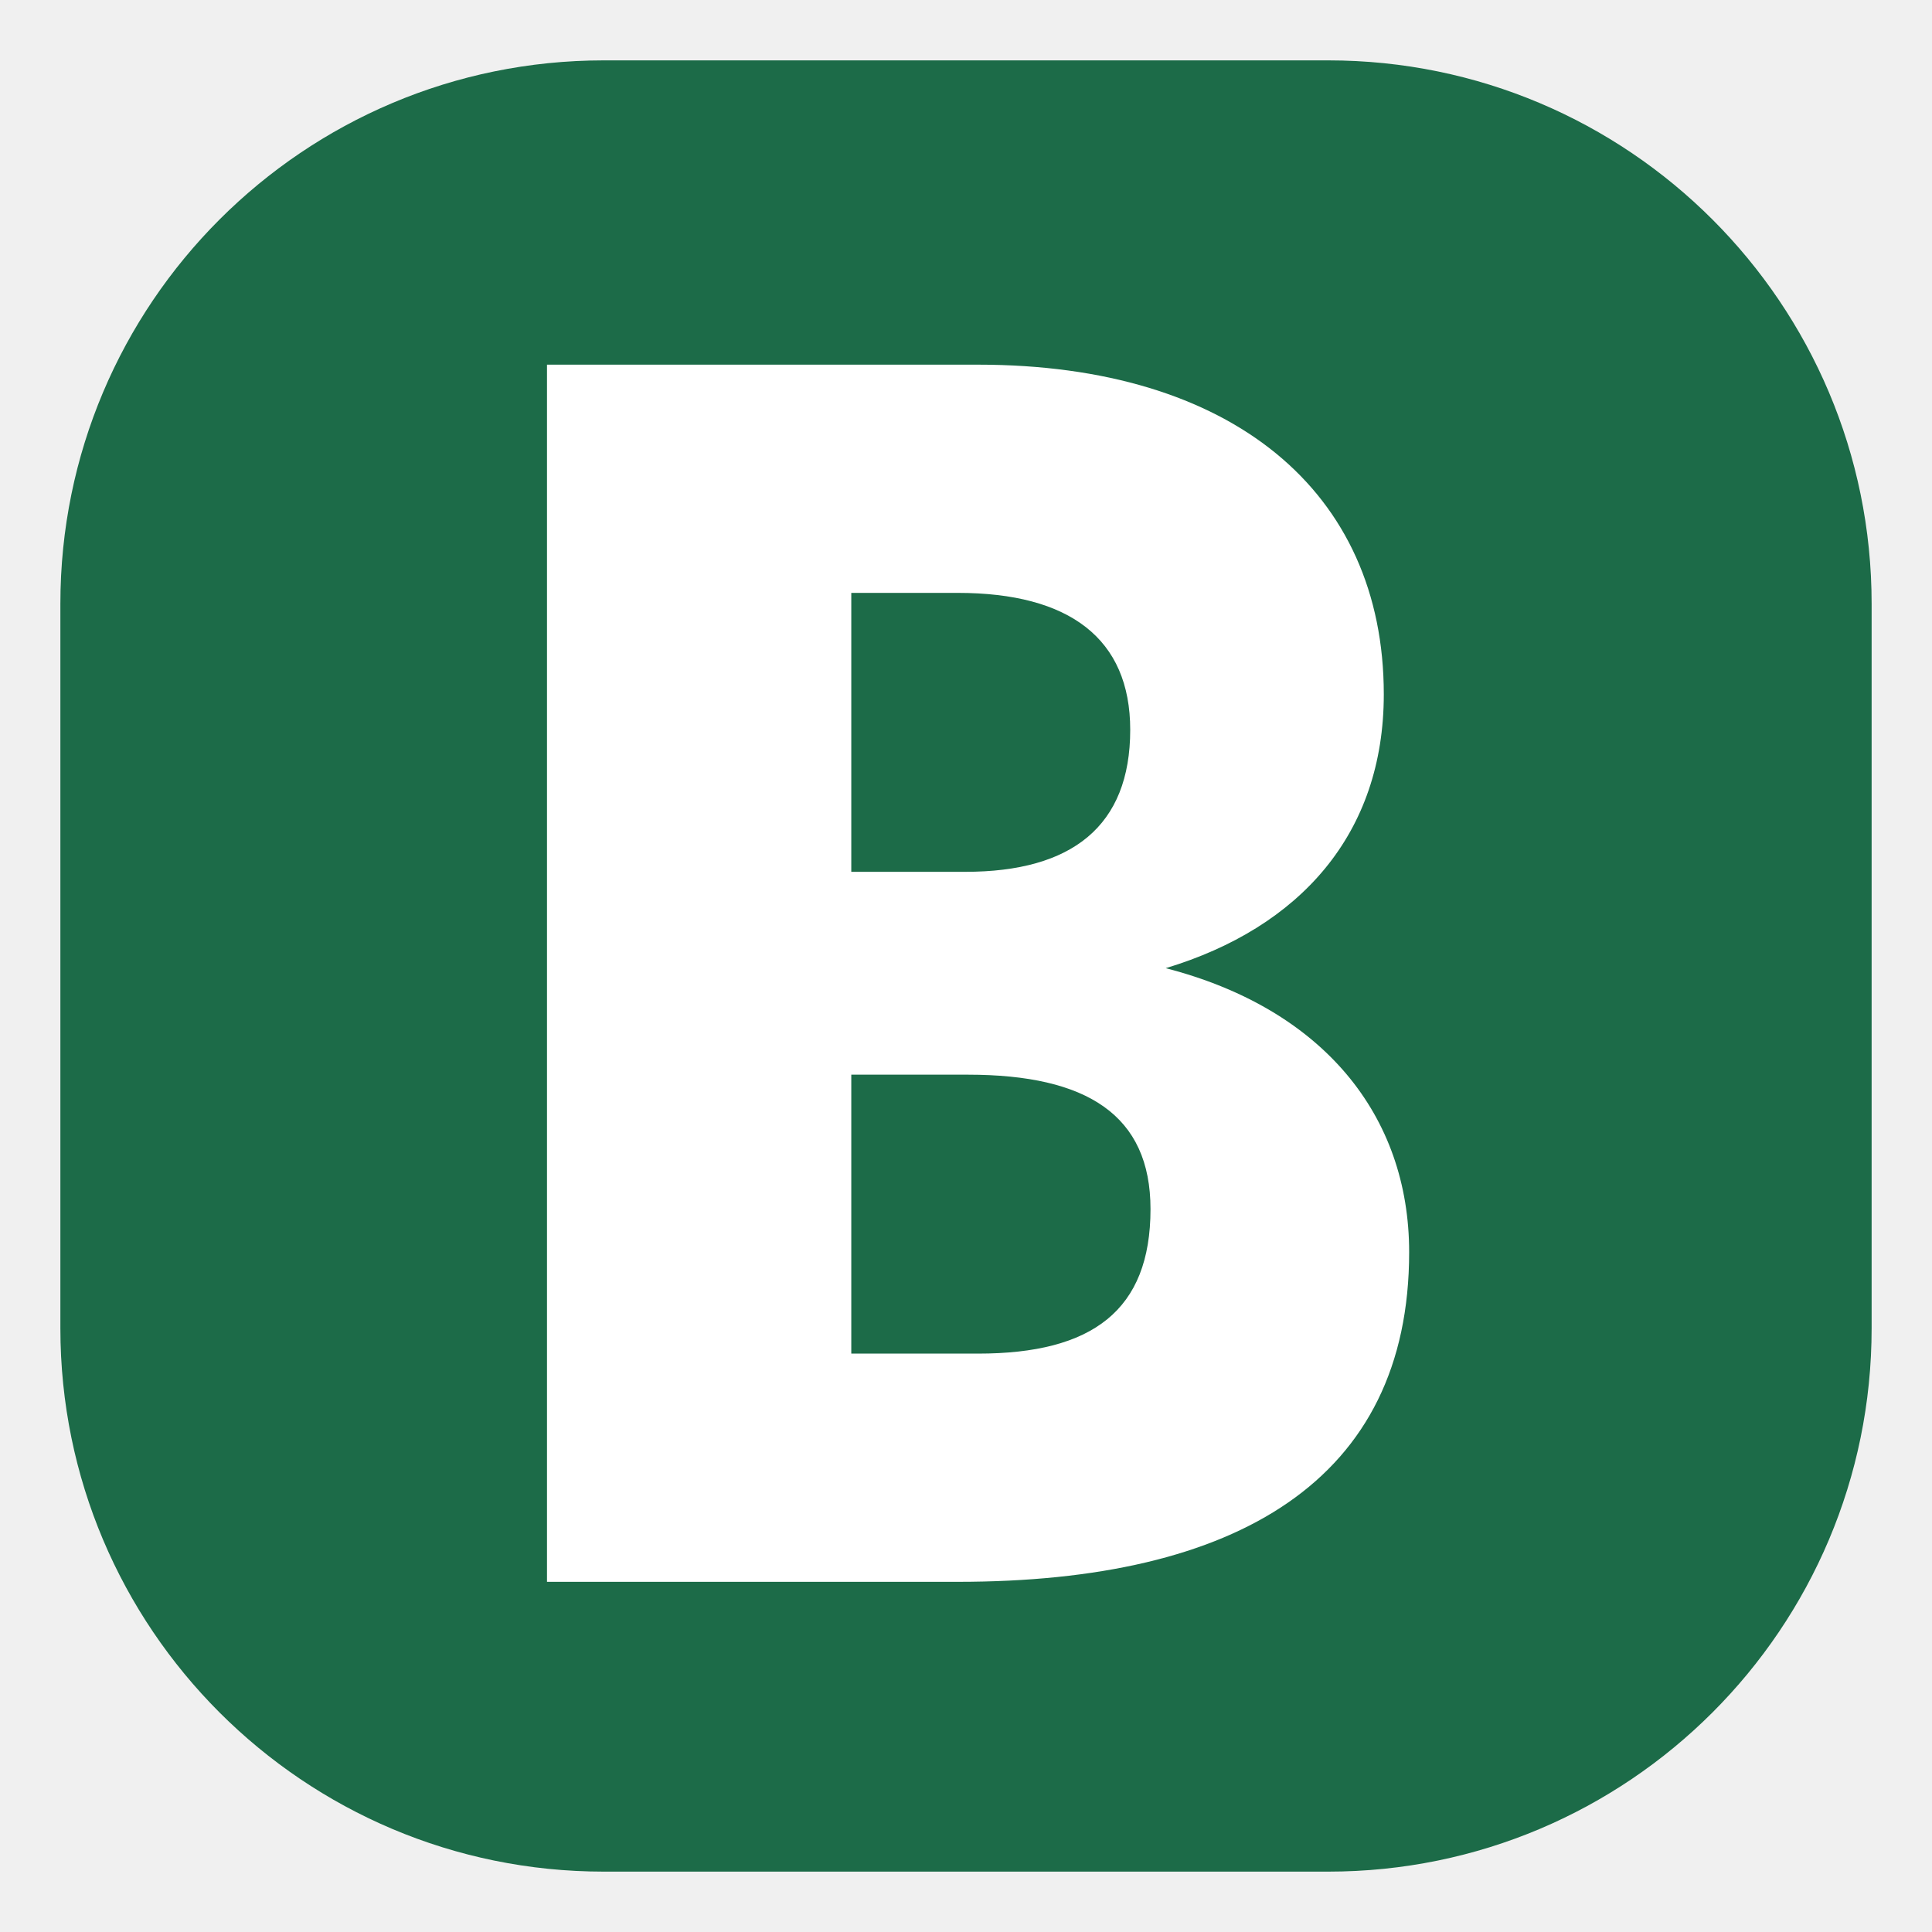
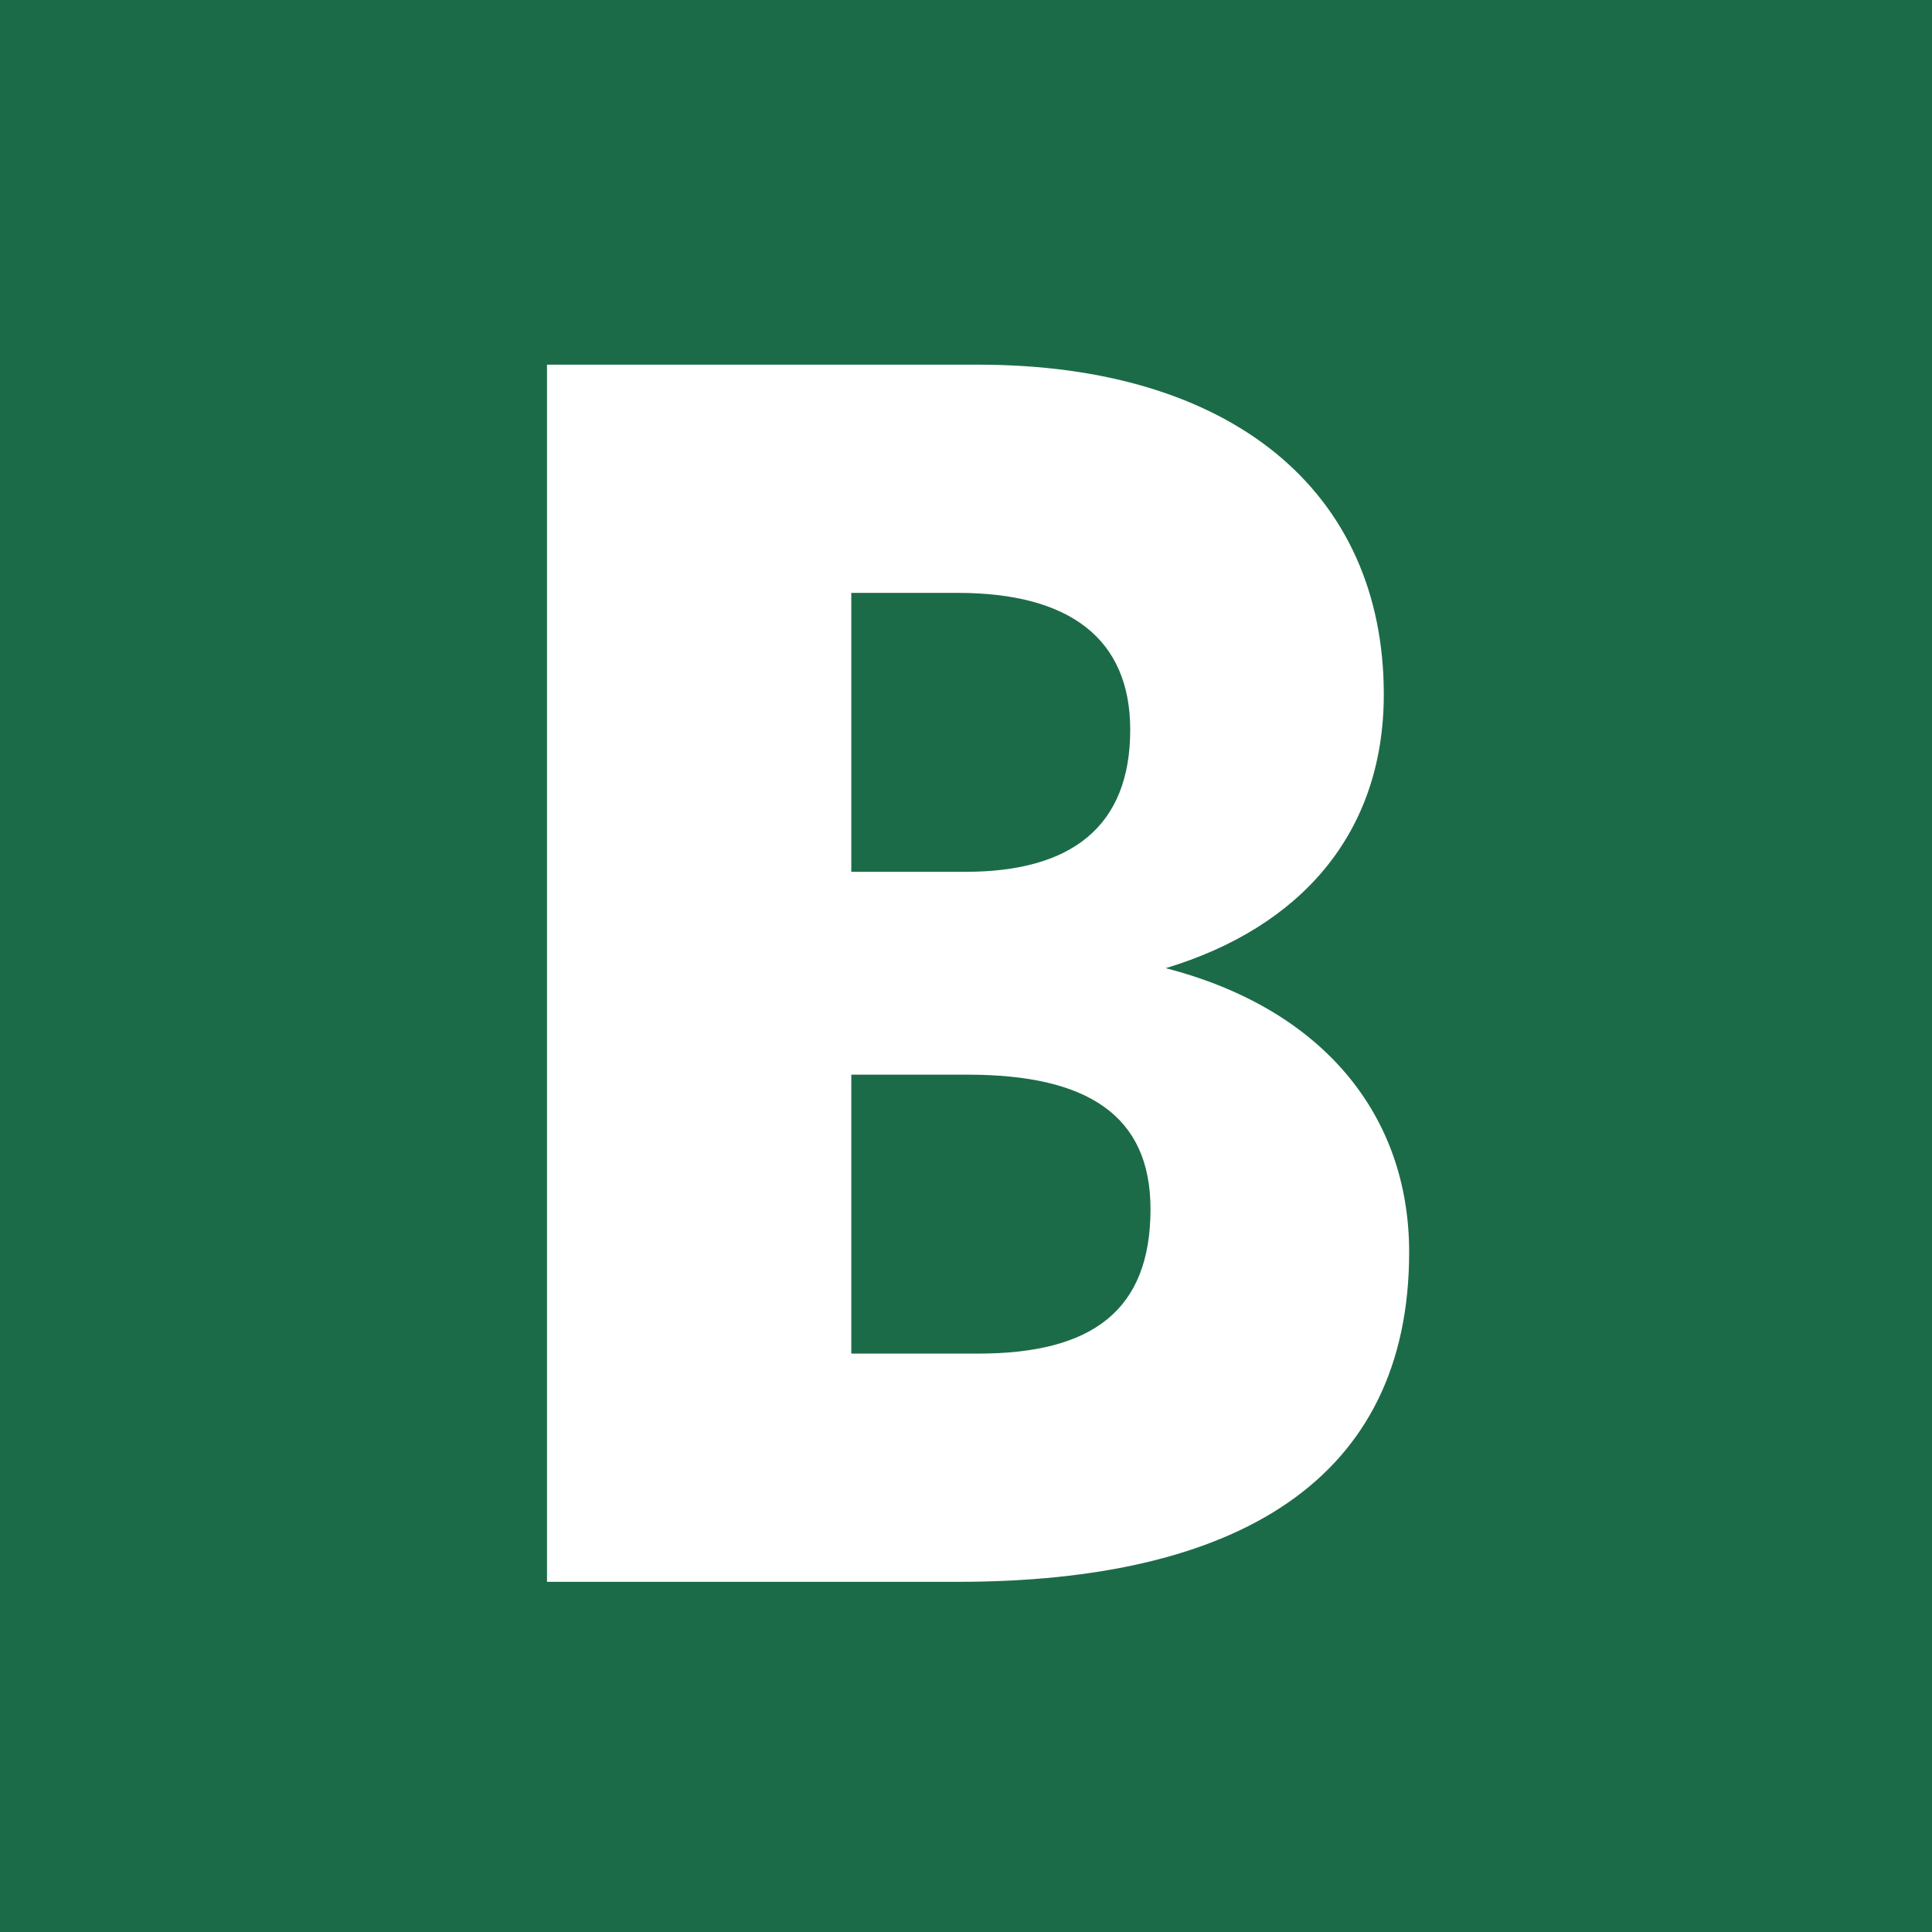
- <svg xmlns="http://www.w3.org/2000/svg" width="64" height="64" viewBox="0 0 64 64">
-   <rect x="2" y="2" width="60" height="60" rx="18" fill="#1c6b48" />
+ <svg xmlns="http://www.w3.org/2000/svg" width="512" height="512" viewBox="0 0 64 64">
+   <rect width="64" height="64" fill="#1c6b48" />
  <path fill="#fff" fill-rule="evenodd" transform="translate(3 2) scale(.84)" d="M18 12h17c10 0 16 5 16 13 0 5.5-3.3 9.2-8.6 10.8C48.6 37.4 52 41.6 52 47c0 9-6.8 13-17.8 13H18V12Zm12 9v11h4.5c4.2 0 6.5-1.8 6.5-5.6 0-3.6-2.4-5.4-6.8-5.4H30Zm0 19v11h5c4.5 0 6.8-1.7 6.8-5.7 0-3.7-2.5-5.3-7.2-5.3H30Z" />
</svg>
